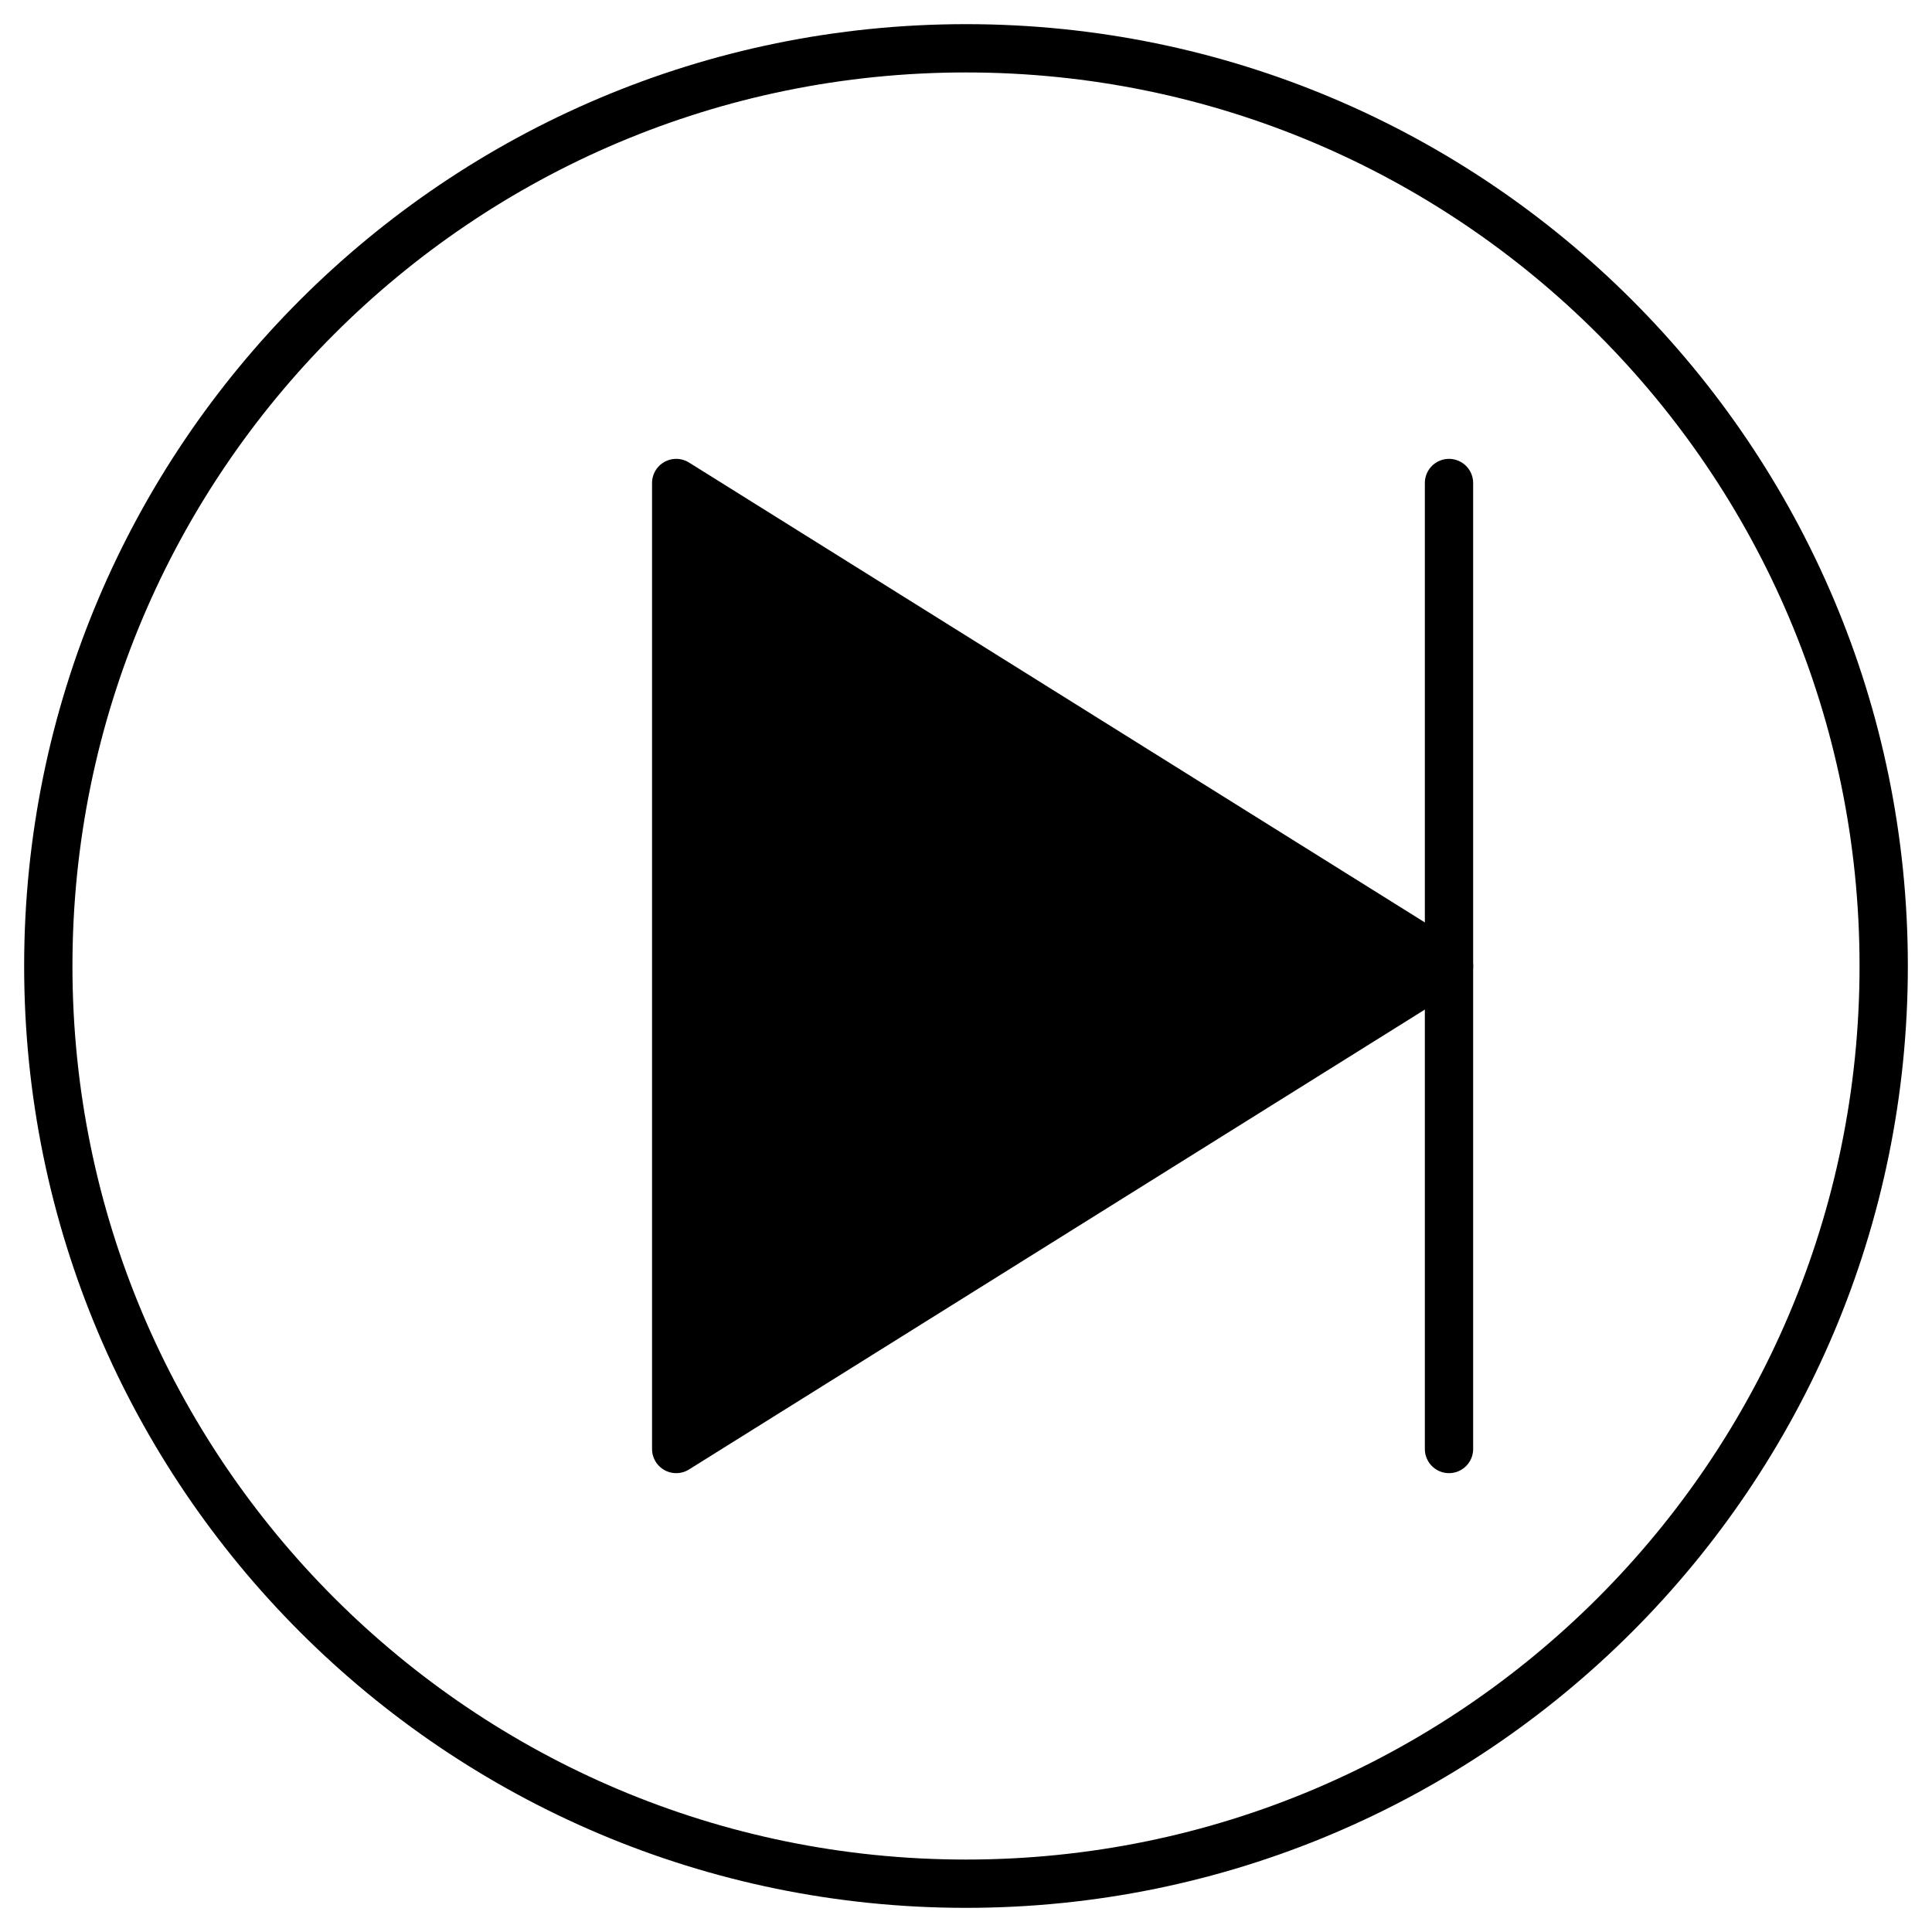
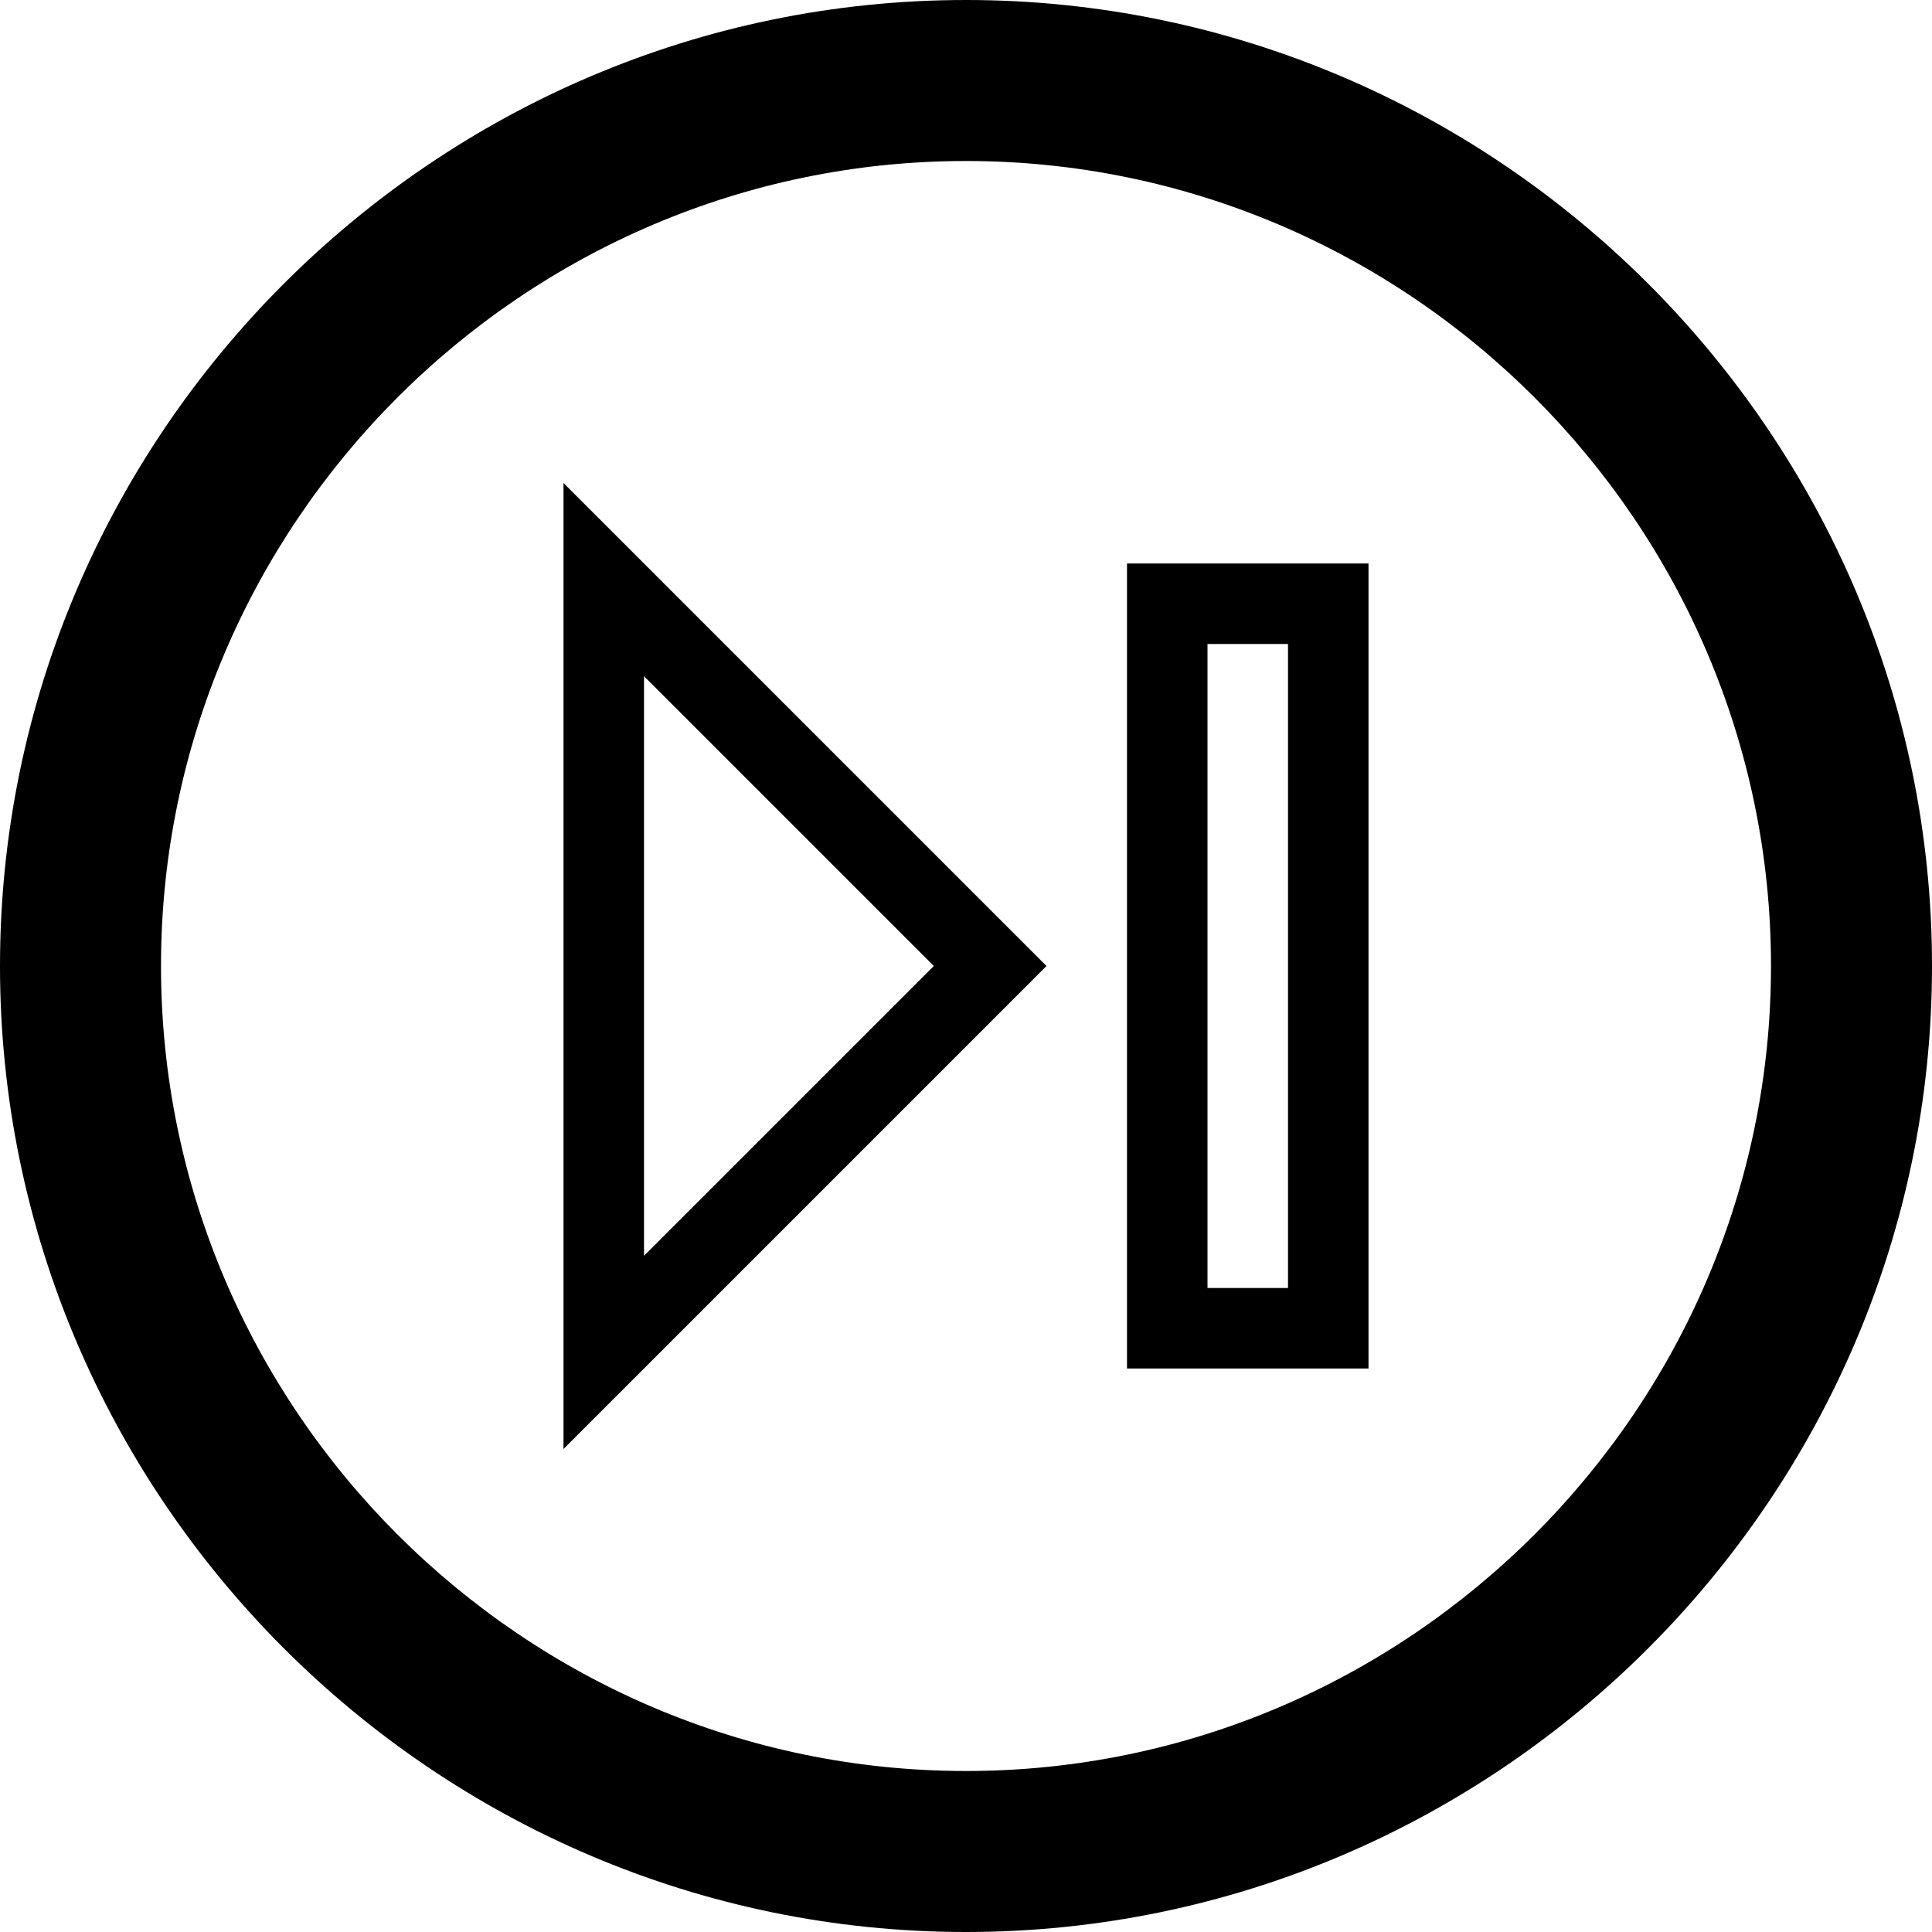
- <svg xmlns="http://www.w3.org/2000/svg" width="1.41cm" height="1.41cm" viewBox="0 0 40 40 ">
-   <g style="fill:black; stroke:black; stroke-width:1">
- </g>
-   <g style="fill:#000000; fill-opacity:0.0; stroke:#000000; stroke-opacity:1.00; stroke-linecap:round; stroke-linejoin:round; stroke-width:1" transform="translate(0.00 0.00) scale(1.00 1.00)">
-     <ellipse cx="20" cy="20" rx="19" ry="19" />
-   </g>
-   <g style="fill:#000000; fill-opacity:1.00; stroke:#000000; stroke-opacity:1.00; stroke-linecap:round; stroke-linejoin:round; stroke-width:1" transform="translate(0.00 0.00) scale(1.00 1.00)">
-     <polygon style="fill-rule:evenodd; " points="14,10 14,30 30,20 " />
-     <path d="M30 10 L30 30" />
+ <svg xmlns="http://www.w3.org/2000/svg" enable-background="new 0 0 24 24" height="24px" id="Layer_1" version="1.1" viewBox="0 0 24 24" width="24px" xml:space="preserve">
+   <g>
+     <path d="M14,17h3V7h-3V17z M15,8h1v8h-1V8z" />
+     <path d="M7,18l6-6L7,6V18z M8,8.4l3.6,3.6L8,15.6V8.4z" />
+     <path d="M12,0C5.4,0,0,5.4,0,12s5.4,12,12,12s12-5.4,12-12S18.6,0,12,0z M12,22C6.5,22,2,17.5,2,12S6.5,2,12,2s10,4.5,10,10   S17.5,22,12,22z" />
  </g>
</svg>
